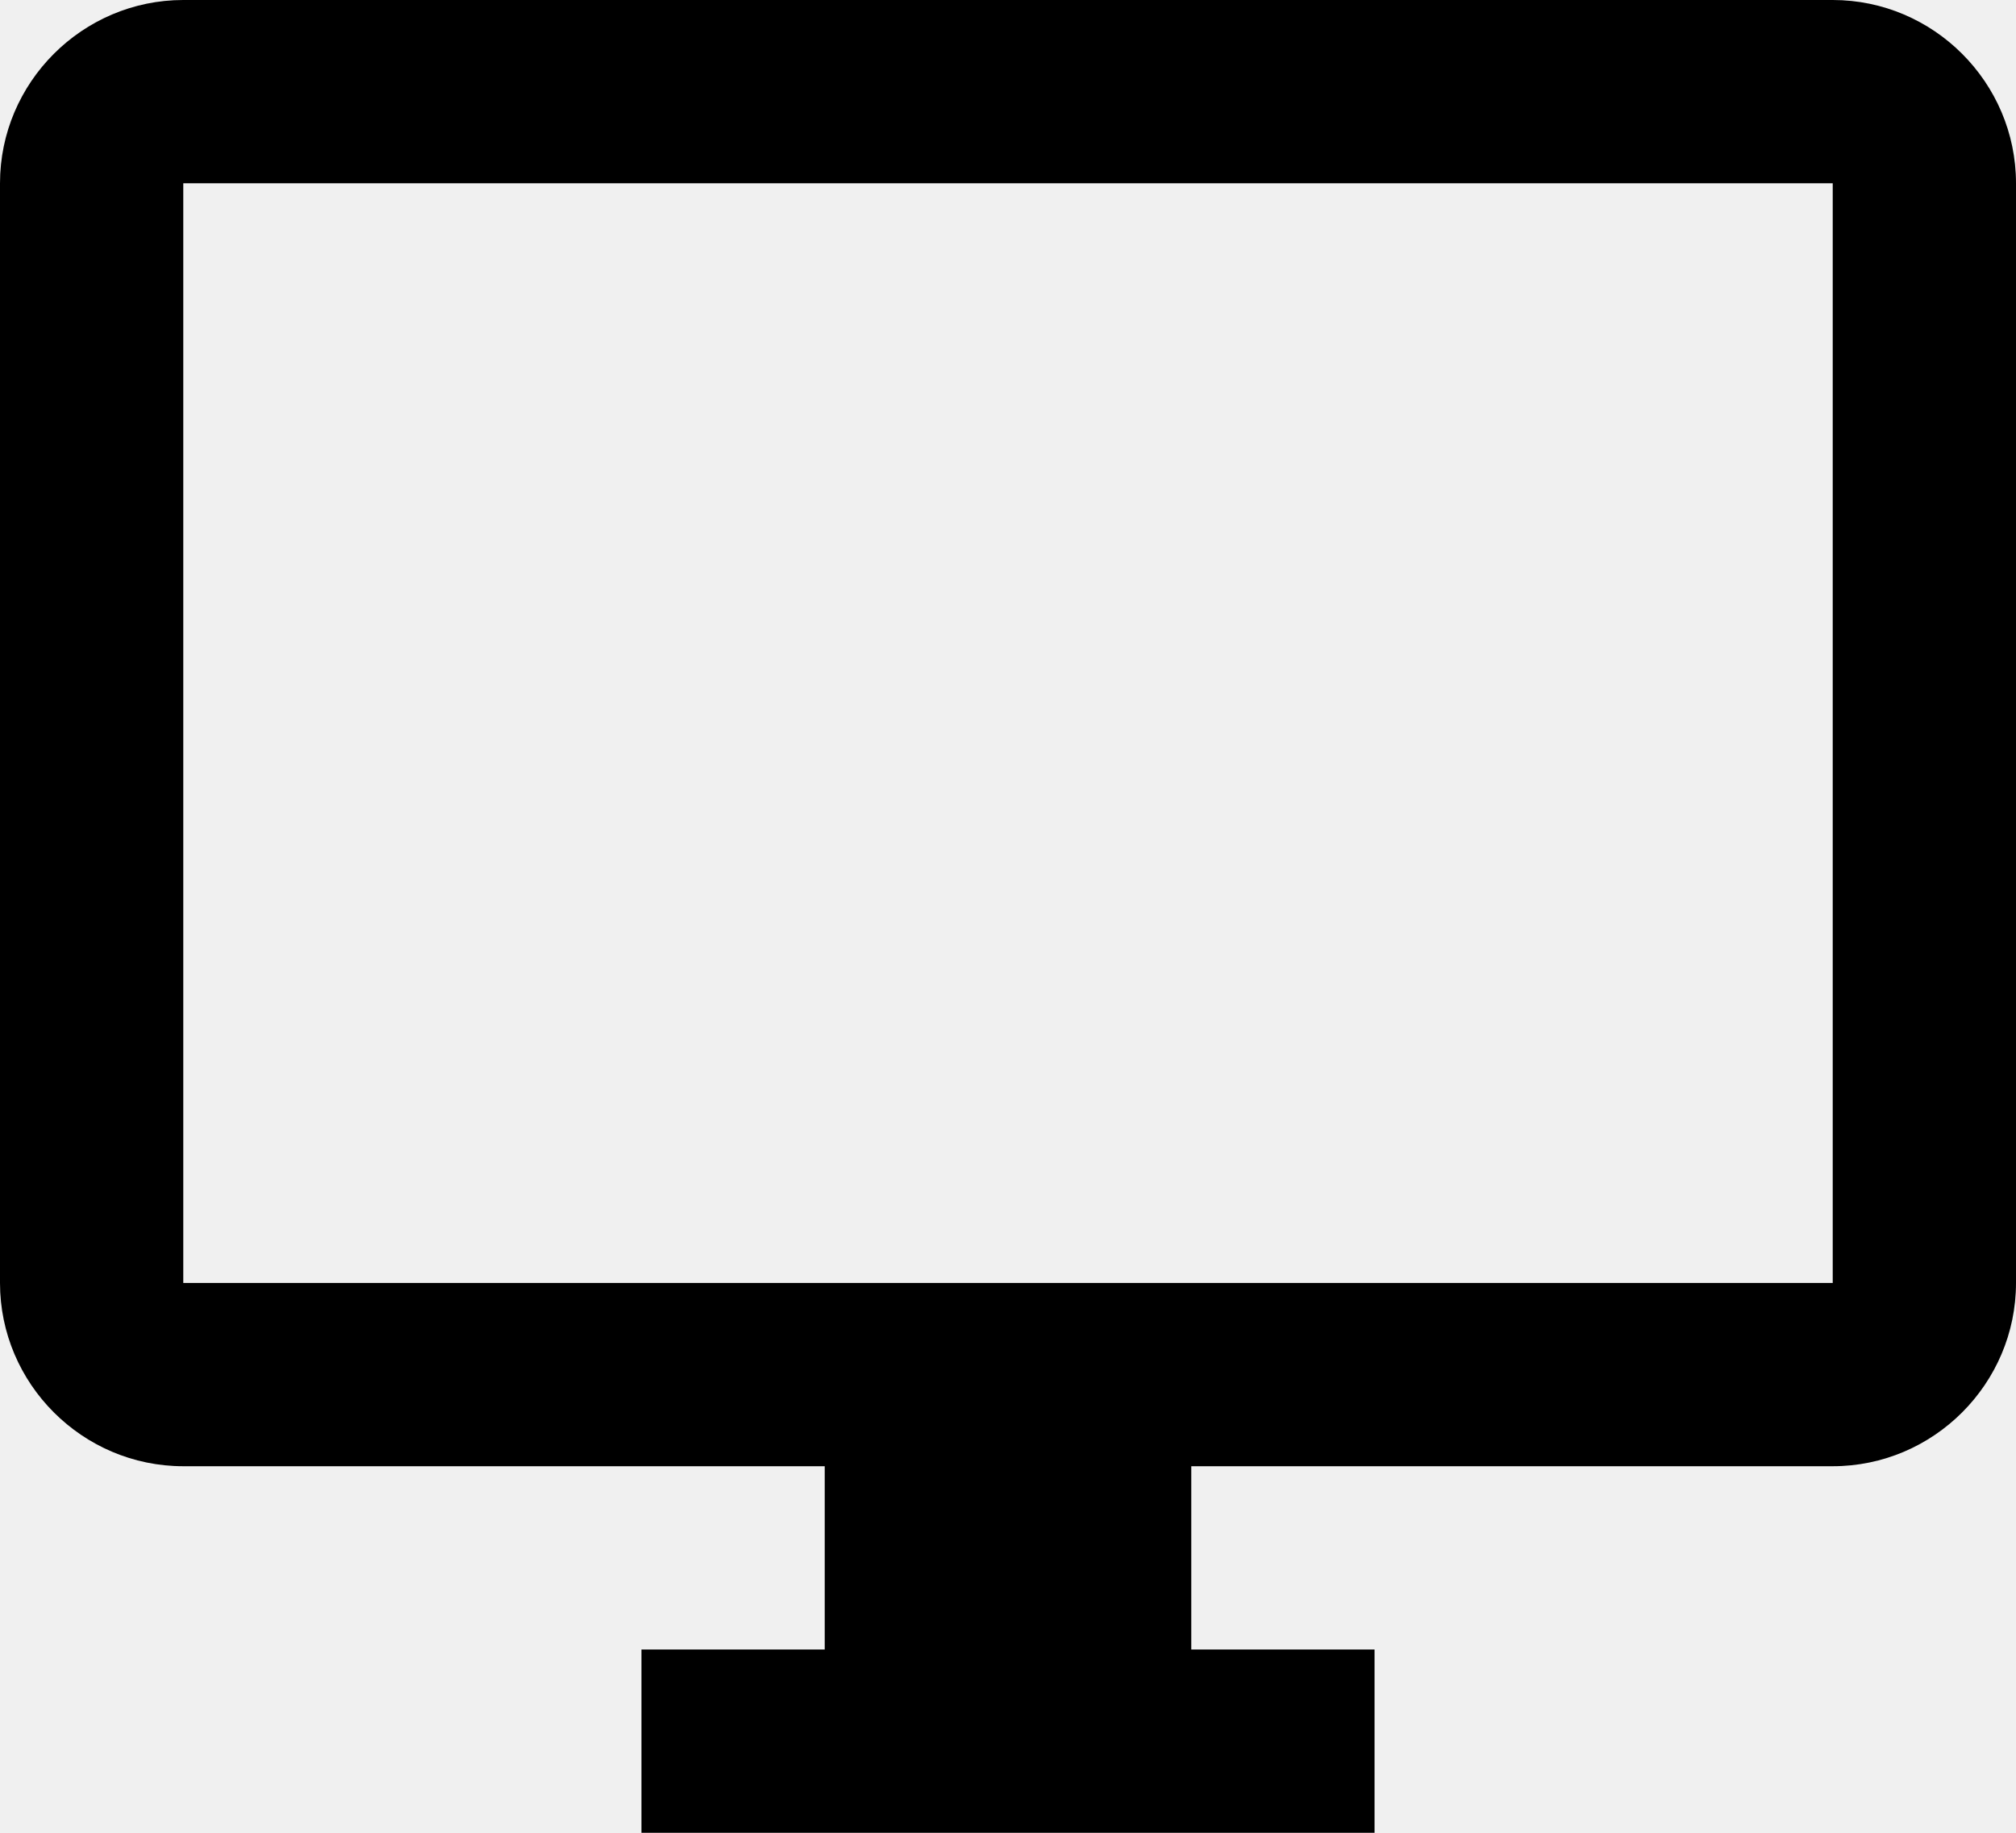
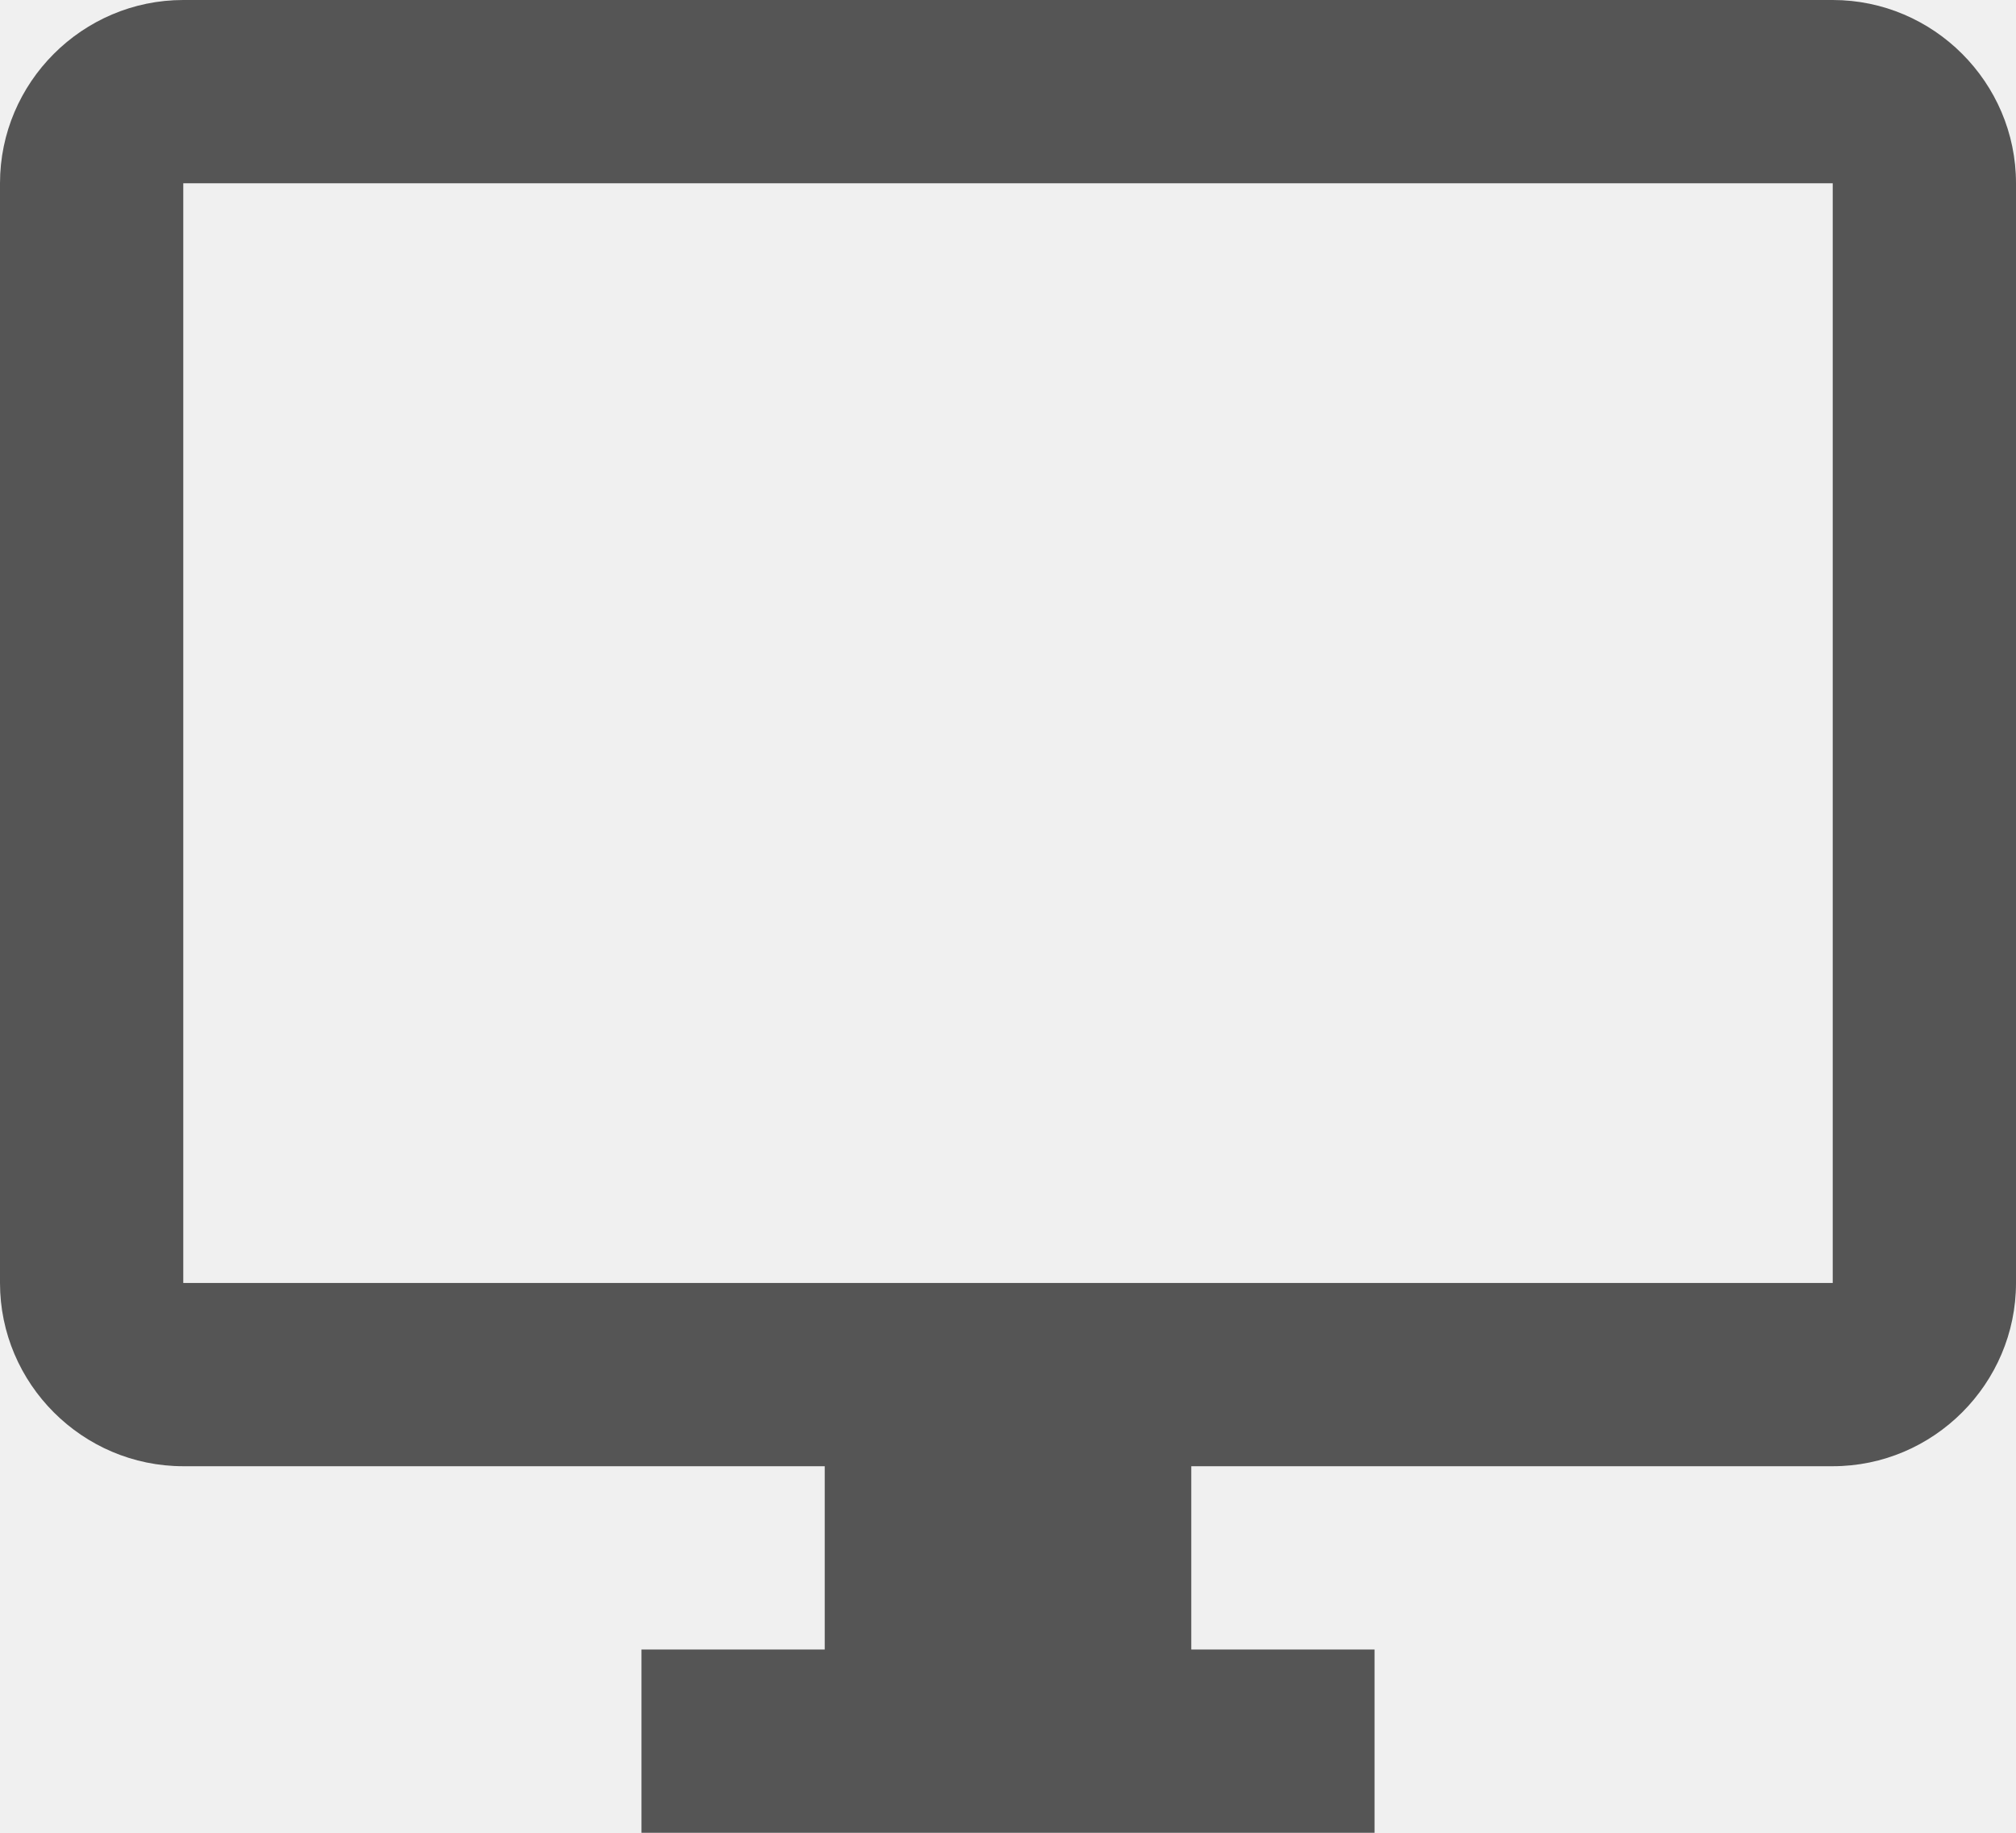
<svg xmlns="http://www.w3.org/2000/svg" xmlns:xlink="http://www.w3.org/1999/xlink" width="22px" height="20px" viewBox="0 0 22 20" version="1.1">
  <defs>
    <path d="M21,2 L3,2 C1.9,2 1,2.9 1,4 L1,16 C1,17.1 1.9,18 3,18 L10,18 L10,20 L8,20 L8,22 L16,22 L16,20 L14,20 L14,18 L21,18 C22.1,18 23,17.1 23,16 L23,4 C23,2.9 22.1,2 21,2 L21,2 Z M21,16 L3,16 L3,4 L21,4 L21,16 L21,16 Z" id="path-1" />
  </defs>
  <g id="ch01_Login" stroke="none" stroke-width="1" fill="none" fill-rule="evenodd">
    <g id="LNB/LNB-Group" transform="translate(-1, -267)">
      <g id="Group" transform="translate(0, 11)">
        <g id="LNB/1depth/icon+text-Copy-5" transform="translate(0, 240)">
          <g id="ICON" transform="translate(0, 14)">
            <polygon id="Base" points="-5.00000112e-08 -4.9999926e-08 24 -4.9999926e-08 24 24 -5.00000112e-08 24" />
            <mask id="mask-2" fill="white">
              <use xlink:href="#path-1" />
            </mask>
            <g id="Icon" fill-rule="nonzero" />
-             <rect id="↳-🎨-Color" fill="#000000" mask="url(#mask-2)" x="0" y="0" width="24" height="24" />
+             <rect id="↳-🎨-Color" fill="#555555" mask="url(#mask-2)" x="0" y="0" width="24" height="24" />
          </g>
        </g>
      </g>
    </g>
  </g>
</svg>
